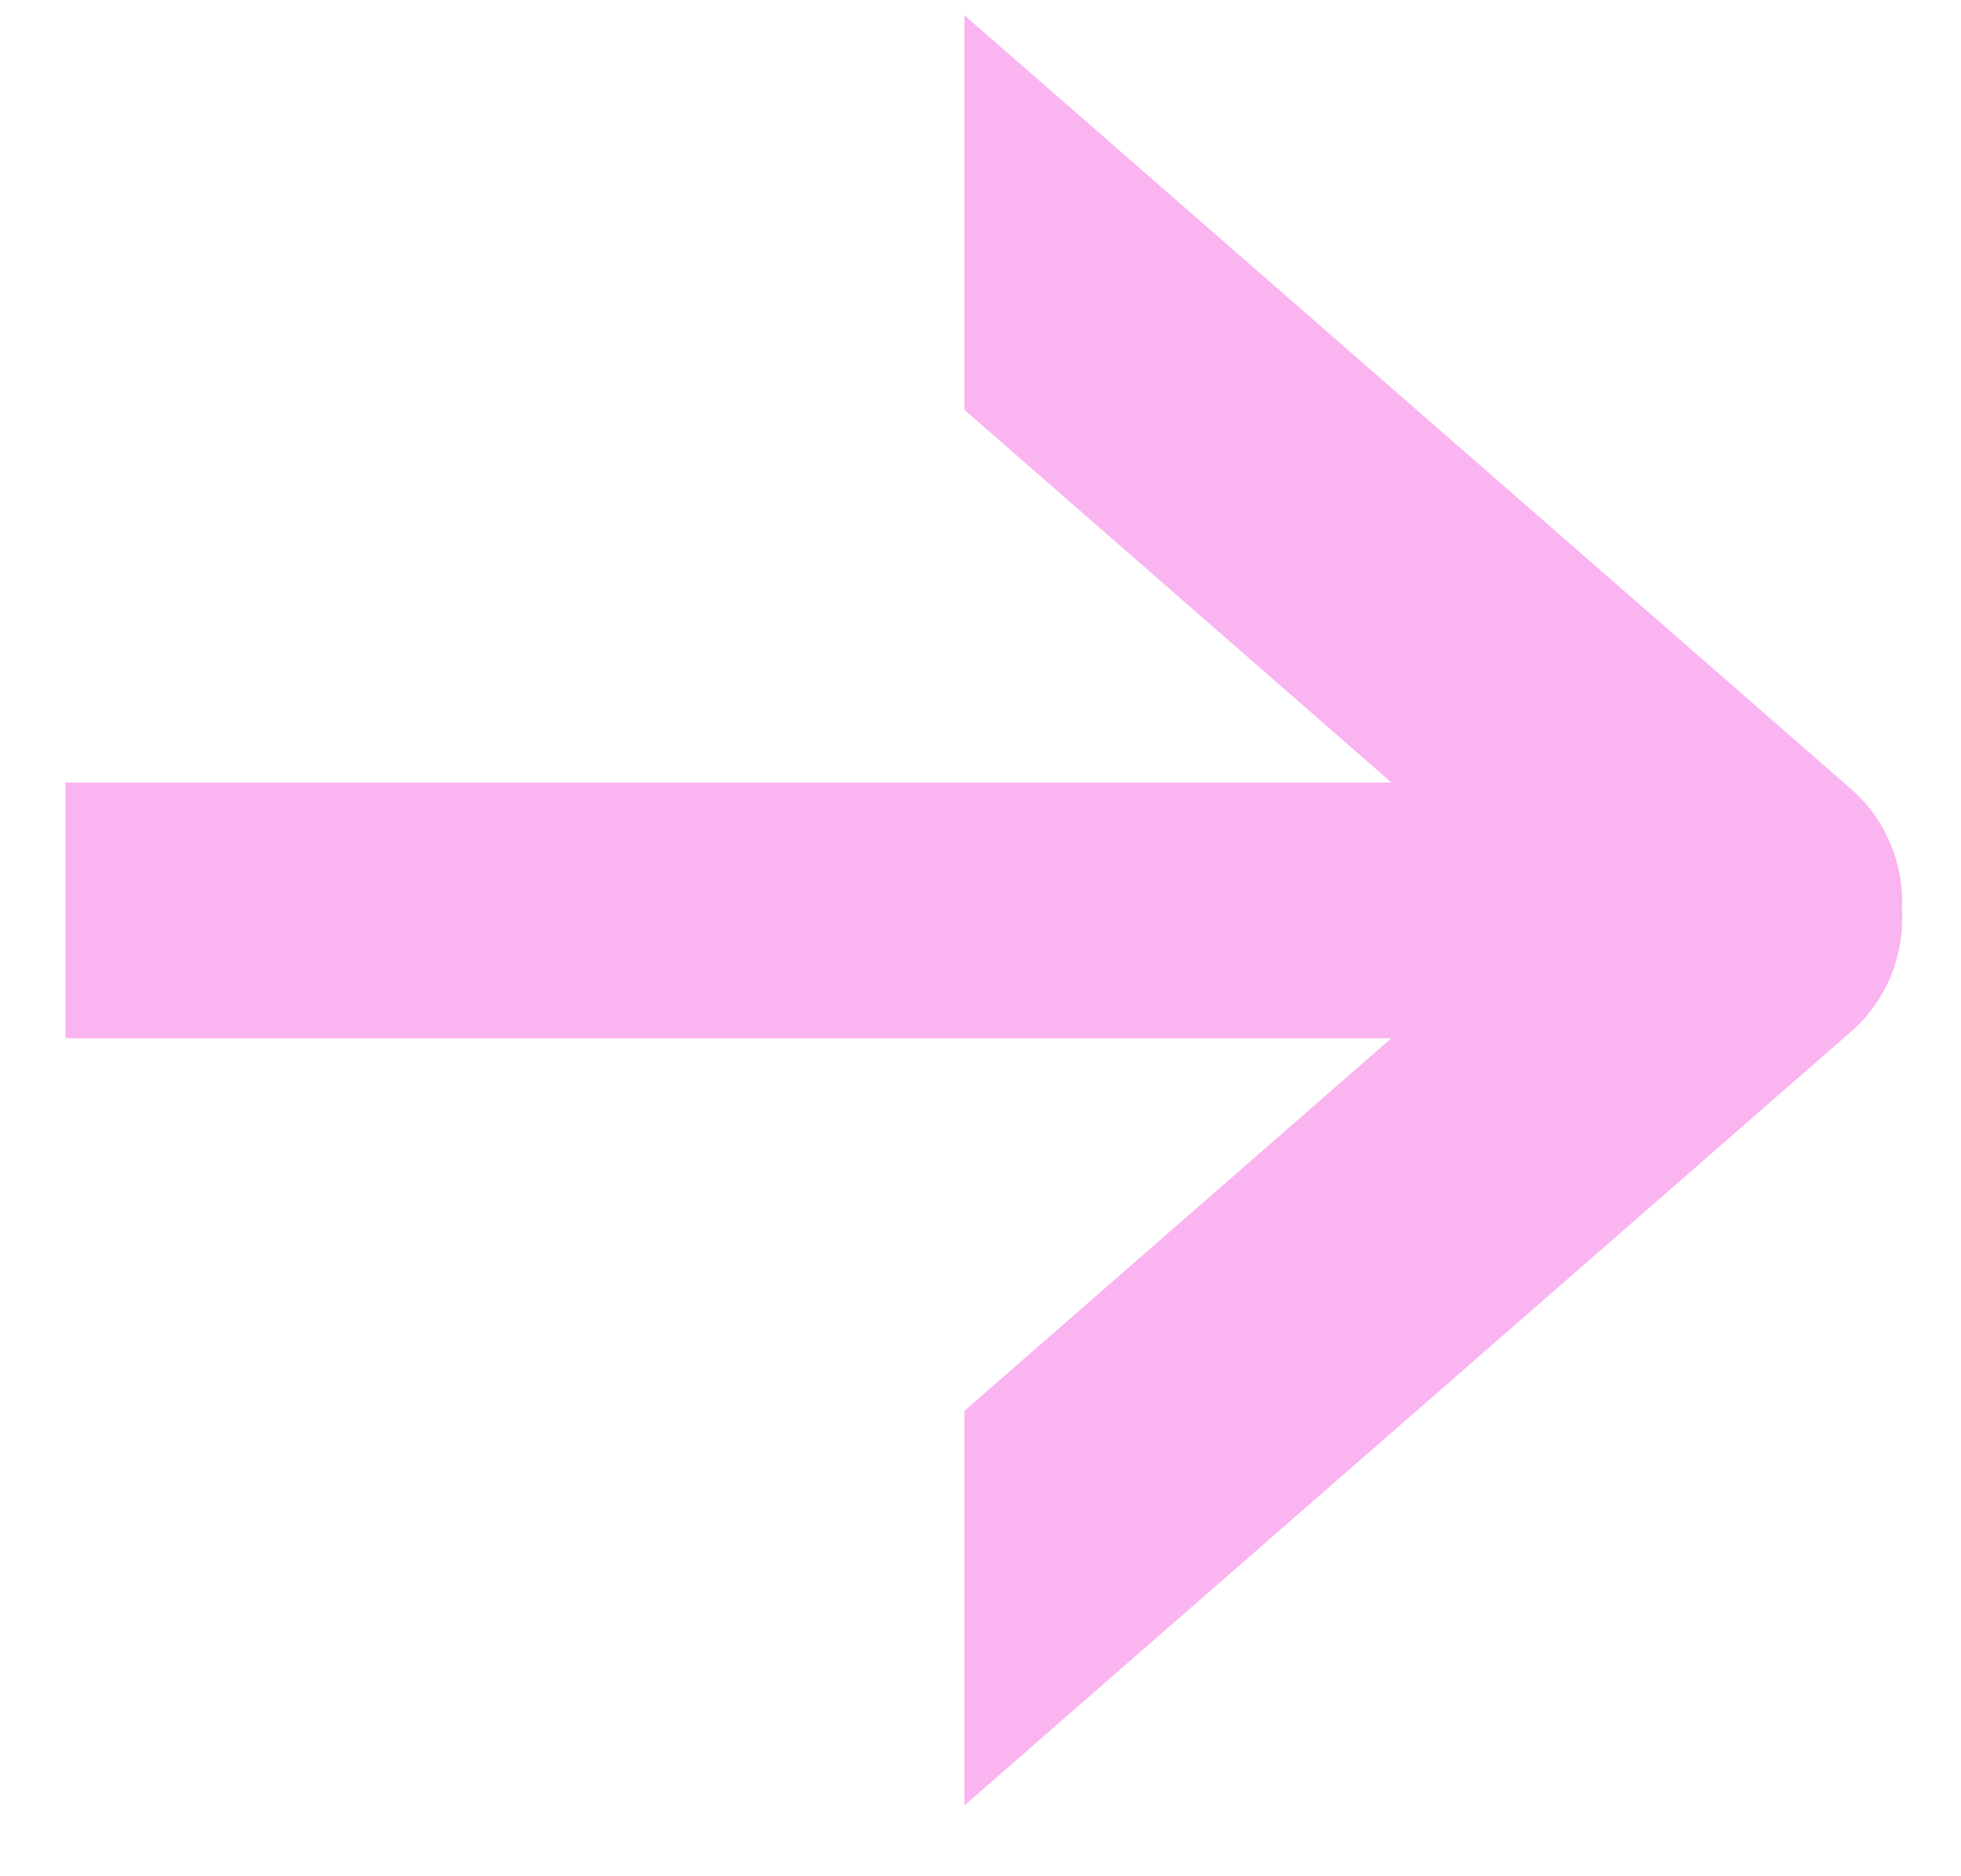
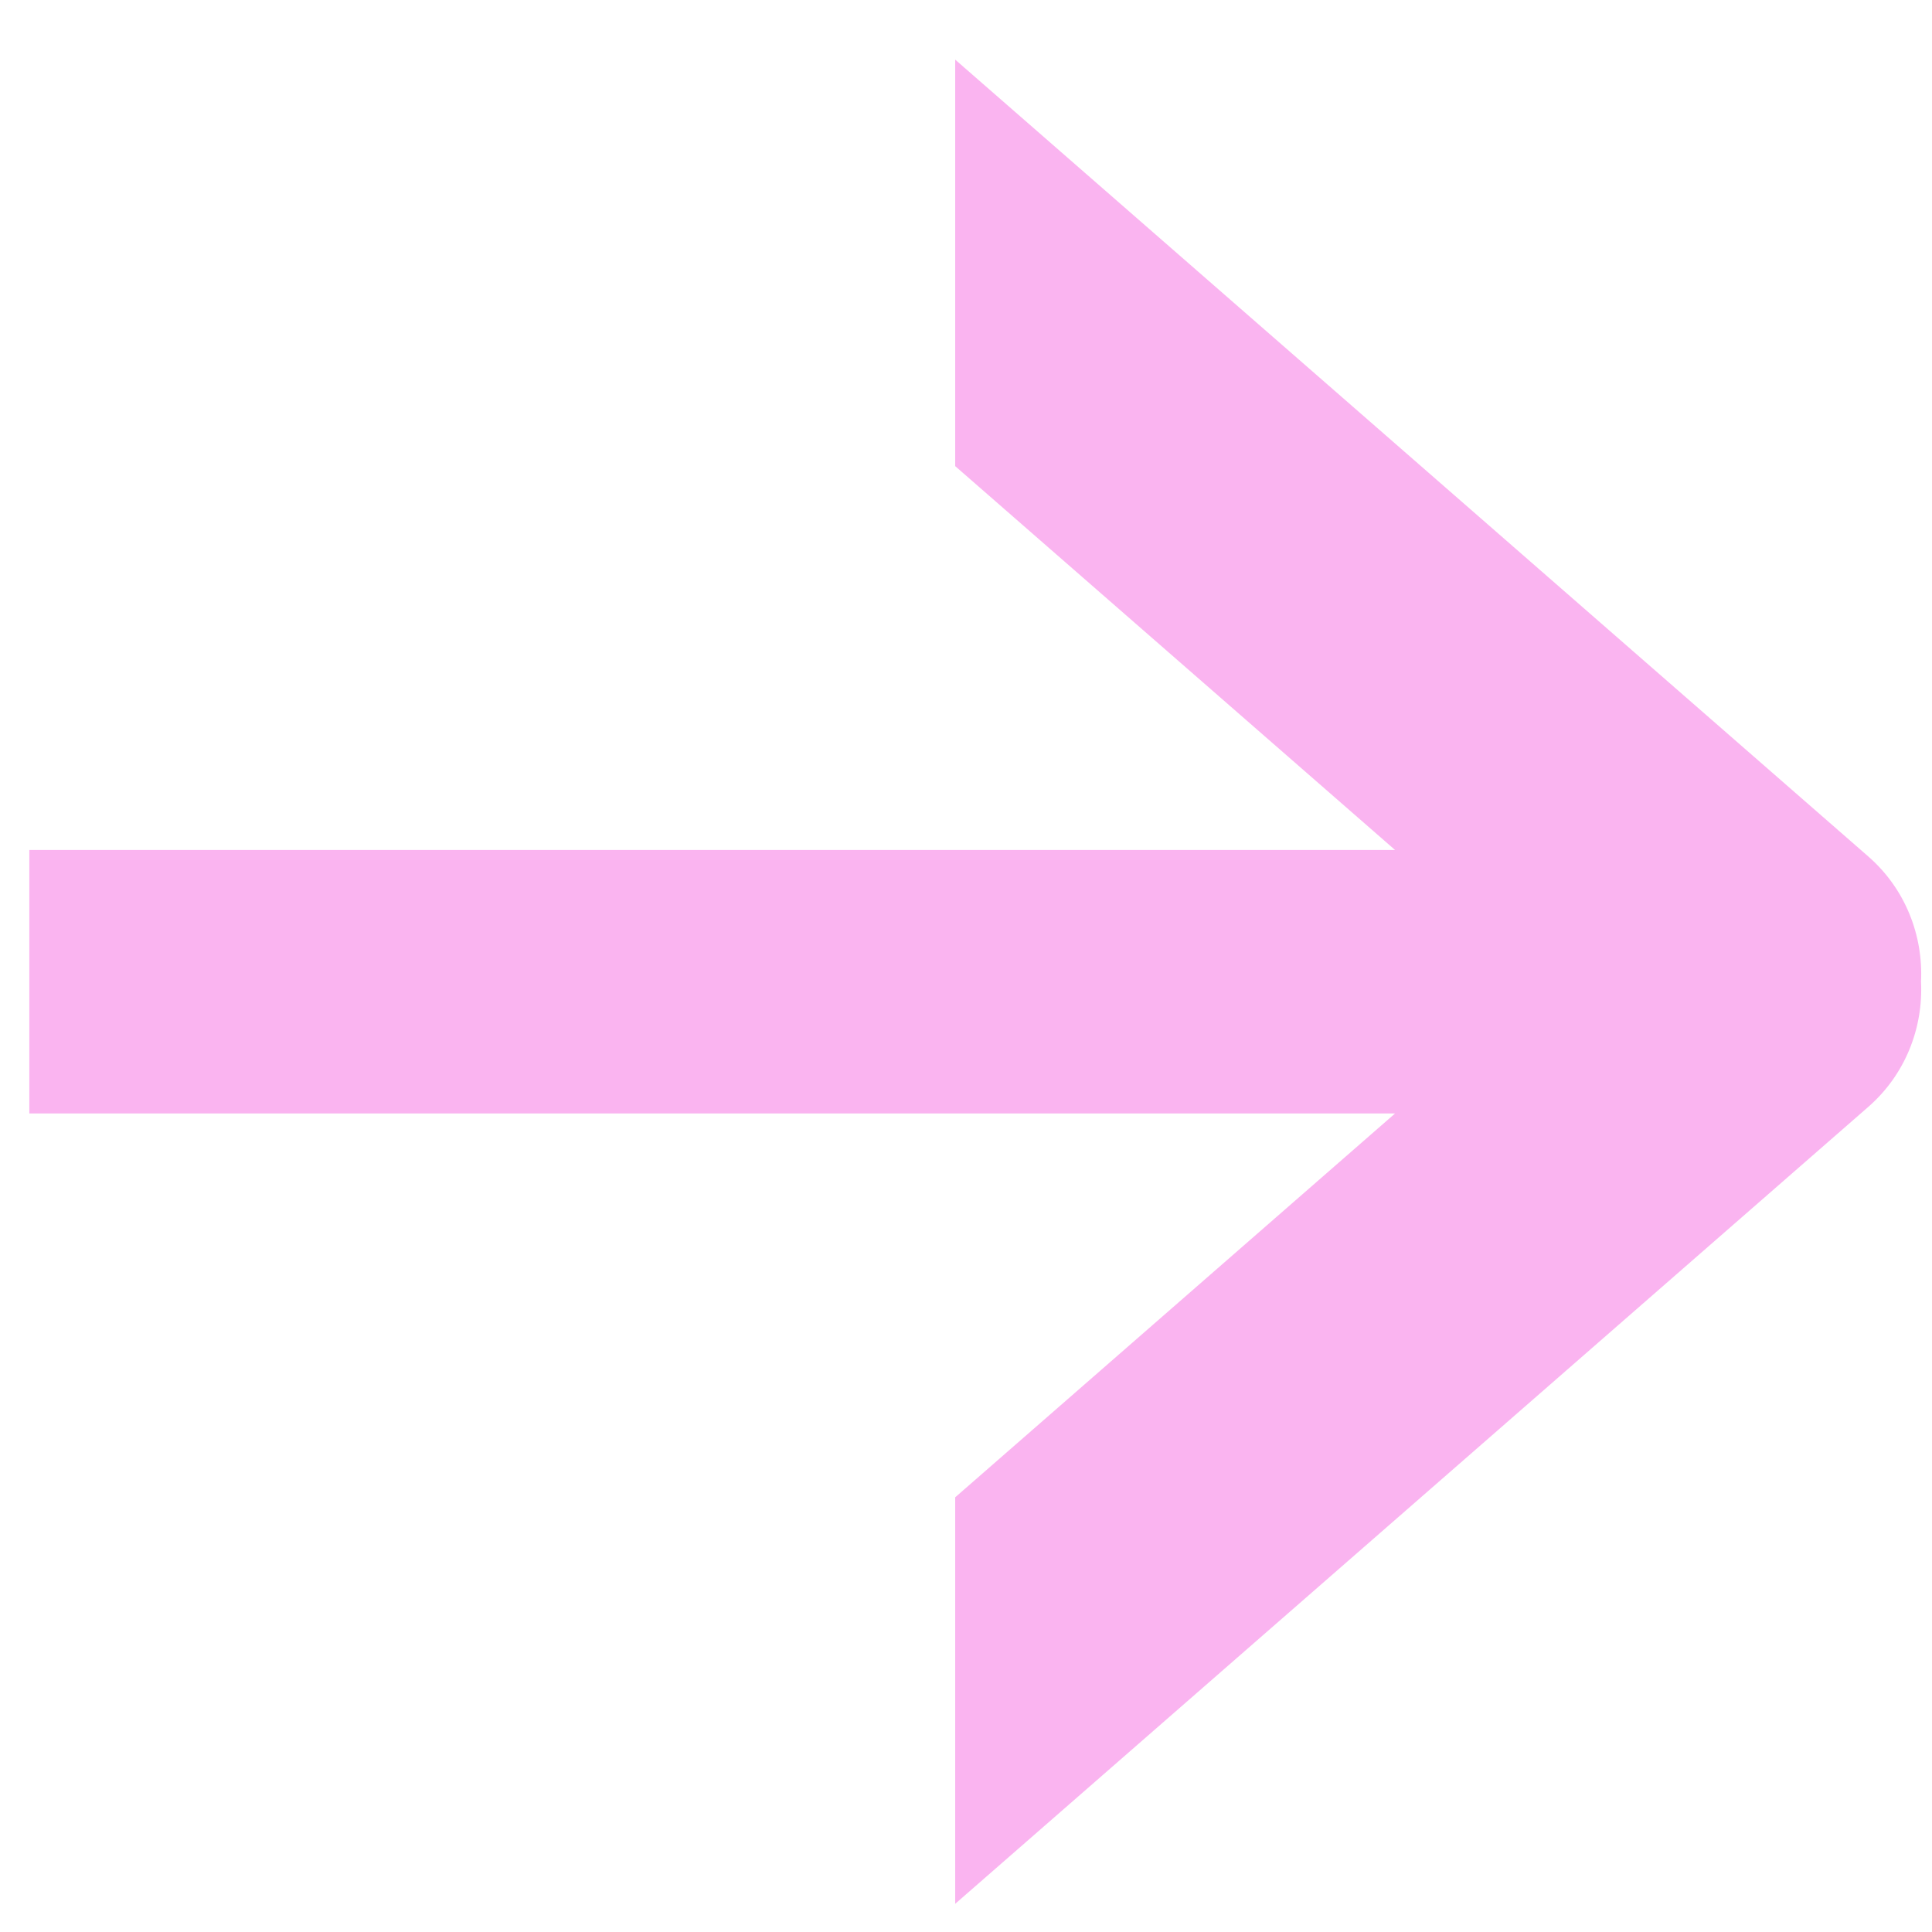
- <svg xmlns="http://www.w3.org/2000/svg" width="23" height="22" viewBox="0 0 23 22" fill="none">
-   <path fill-rule="evenodd" clip-rule="evenodd" d="M16.319 9.179L11.311 4.807V0.179L12.464 1.185L21.709 9.254C22.131 9.622 22.335 10.153 22.308 10.679C22.335 11.204 22.131 11.735 21.709 12.103L12.464 20.172L11.311 21.179L11.311 16.55L16.319 12.179L2.268 12.179H0.768L0.768 9.179H2.268L16.319 9.179Z" fill="#FAB4F0" />
+ <svg xmlns="http://www.w3.org/2000/svg" width="22" height="22" viewBox="0 0 22 22" fill="none">
+   <path fill-rule="evenodd" clip-rule="evenodd" d="M15.886 9.679L10.877 5.308V0.679L12.031 1.686L21.276 9.754C21.697 10.122 21.901 10.653 21.875 11.179C21.901 11.704 21.697 12.235 21.276 12.603L12.031 20.672L10.877 21.679L10.877 17.05L15.886 12.679L1.834 12.679H0.334L0.334 9.679H1.834L15.886 9.679Z" fill="#FAB4F0" />
</svg>
